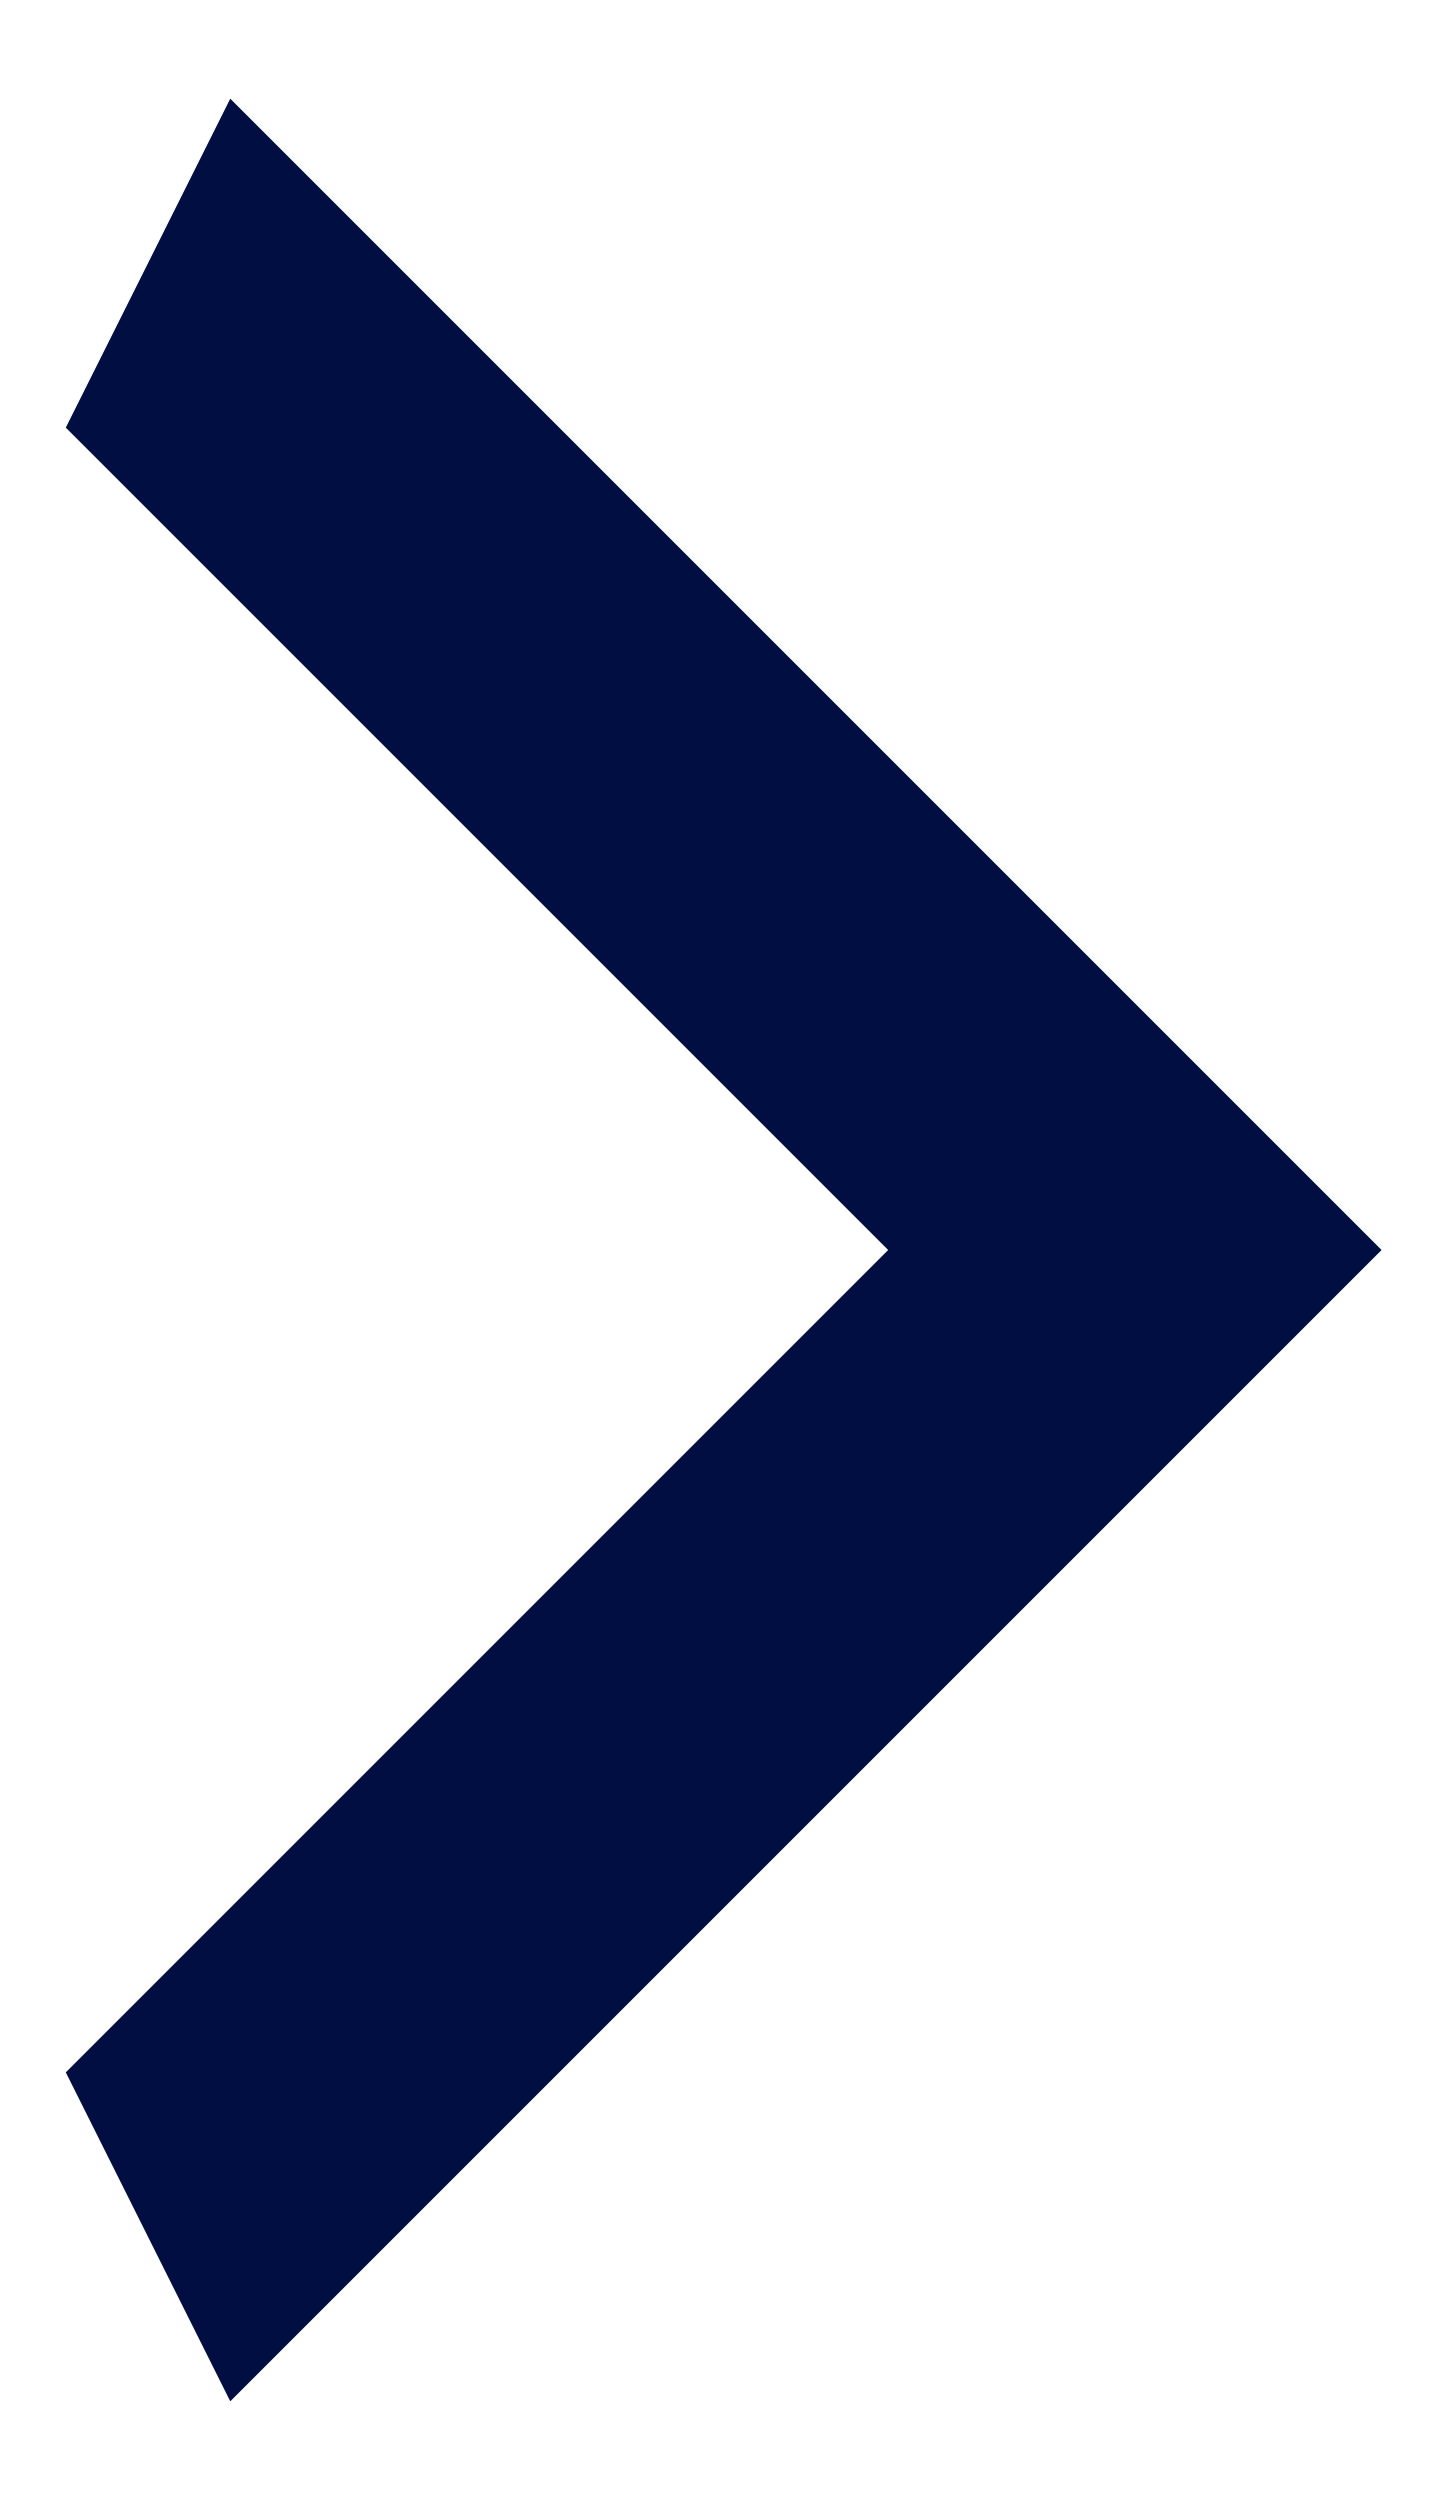
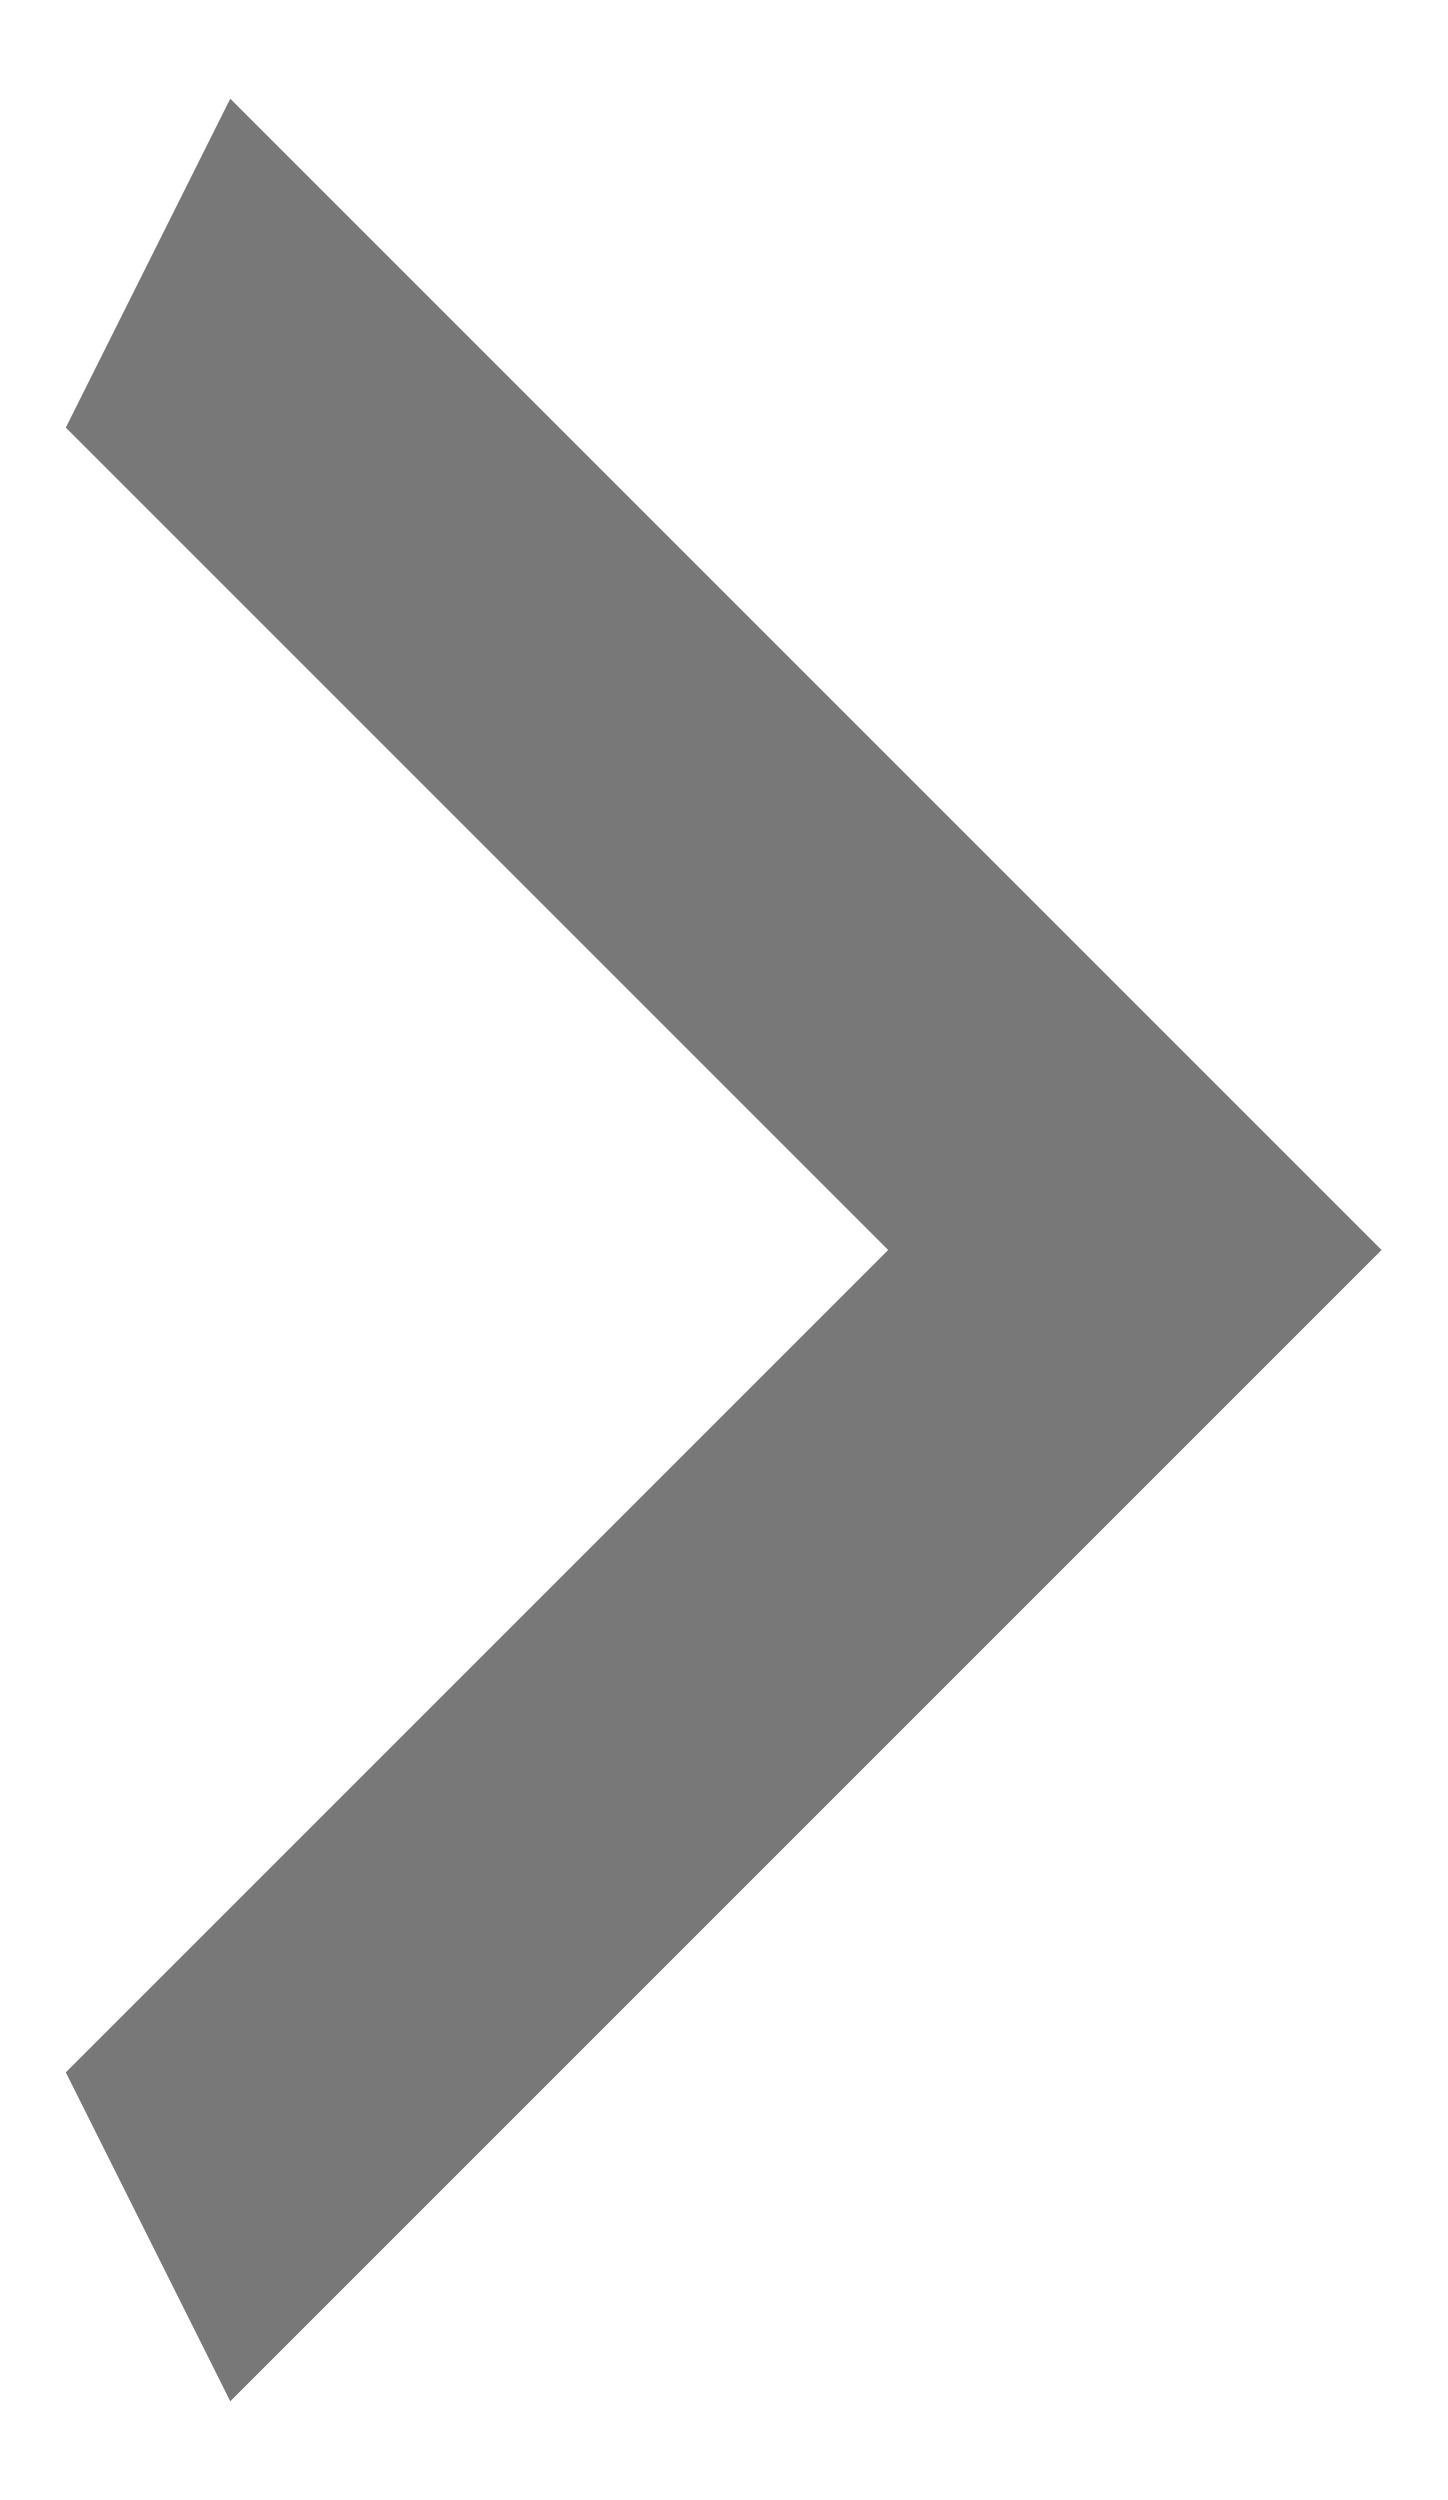
<svg xmlns="http://www.w3.org/2000/svg" width="11" height="19" viewBox="0 0 11 19" fill="none">
-   <path d="M0.5 15.75L6.75 9.5L0.5 3.25L1.75 0.75L10.5 9.5L1.75 18.25L0.5 15.75Z" fill="#000E42" />
+   <path d="M0.5 15.75L6.75 9.5L0.5 3.25L1.75 0.75L10.5 9.5L1.75 18.25L0.5 15.75Z" fill="#787878" />
</svg>
